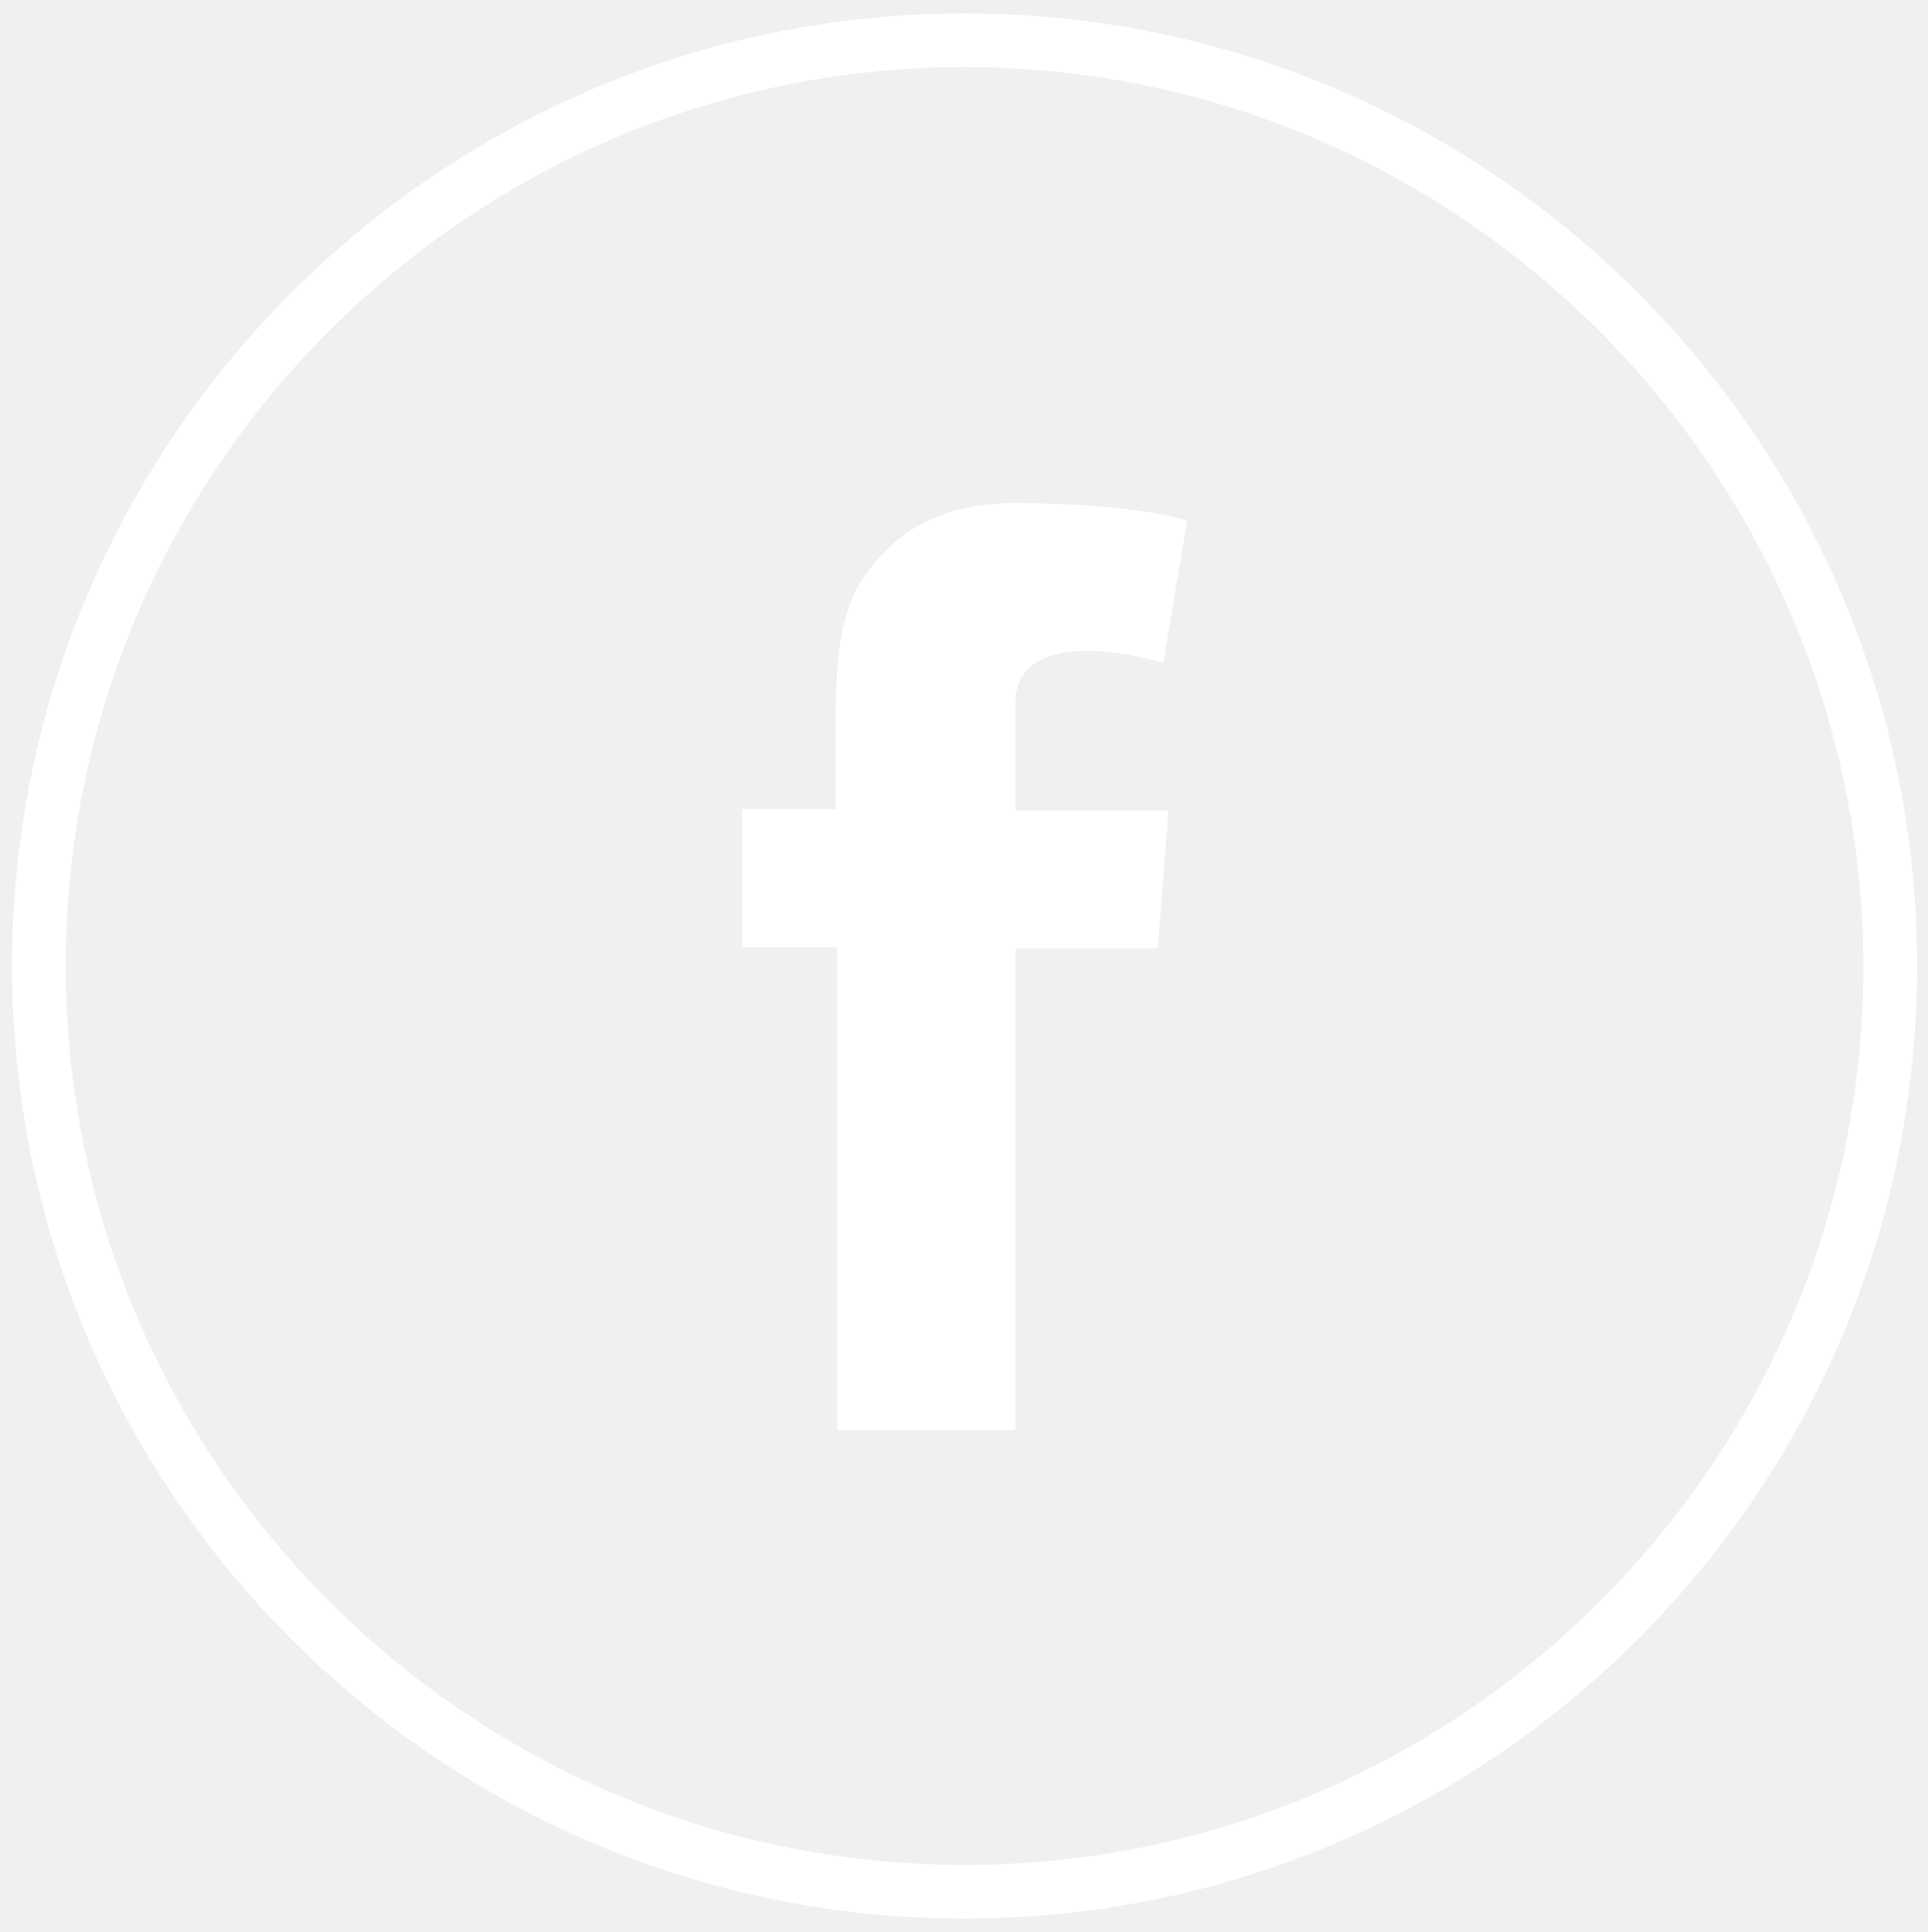
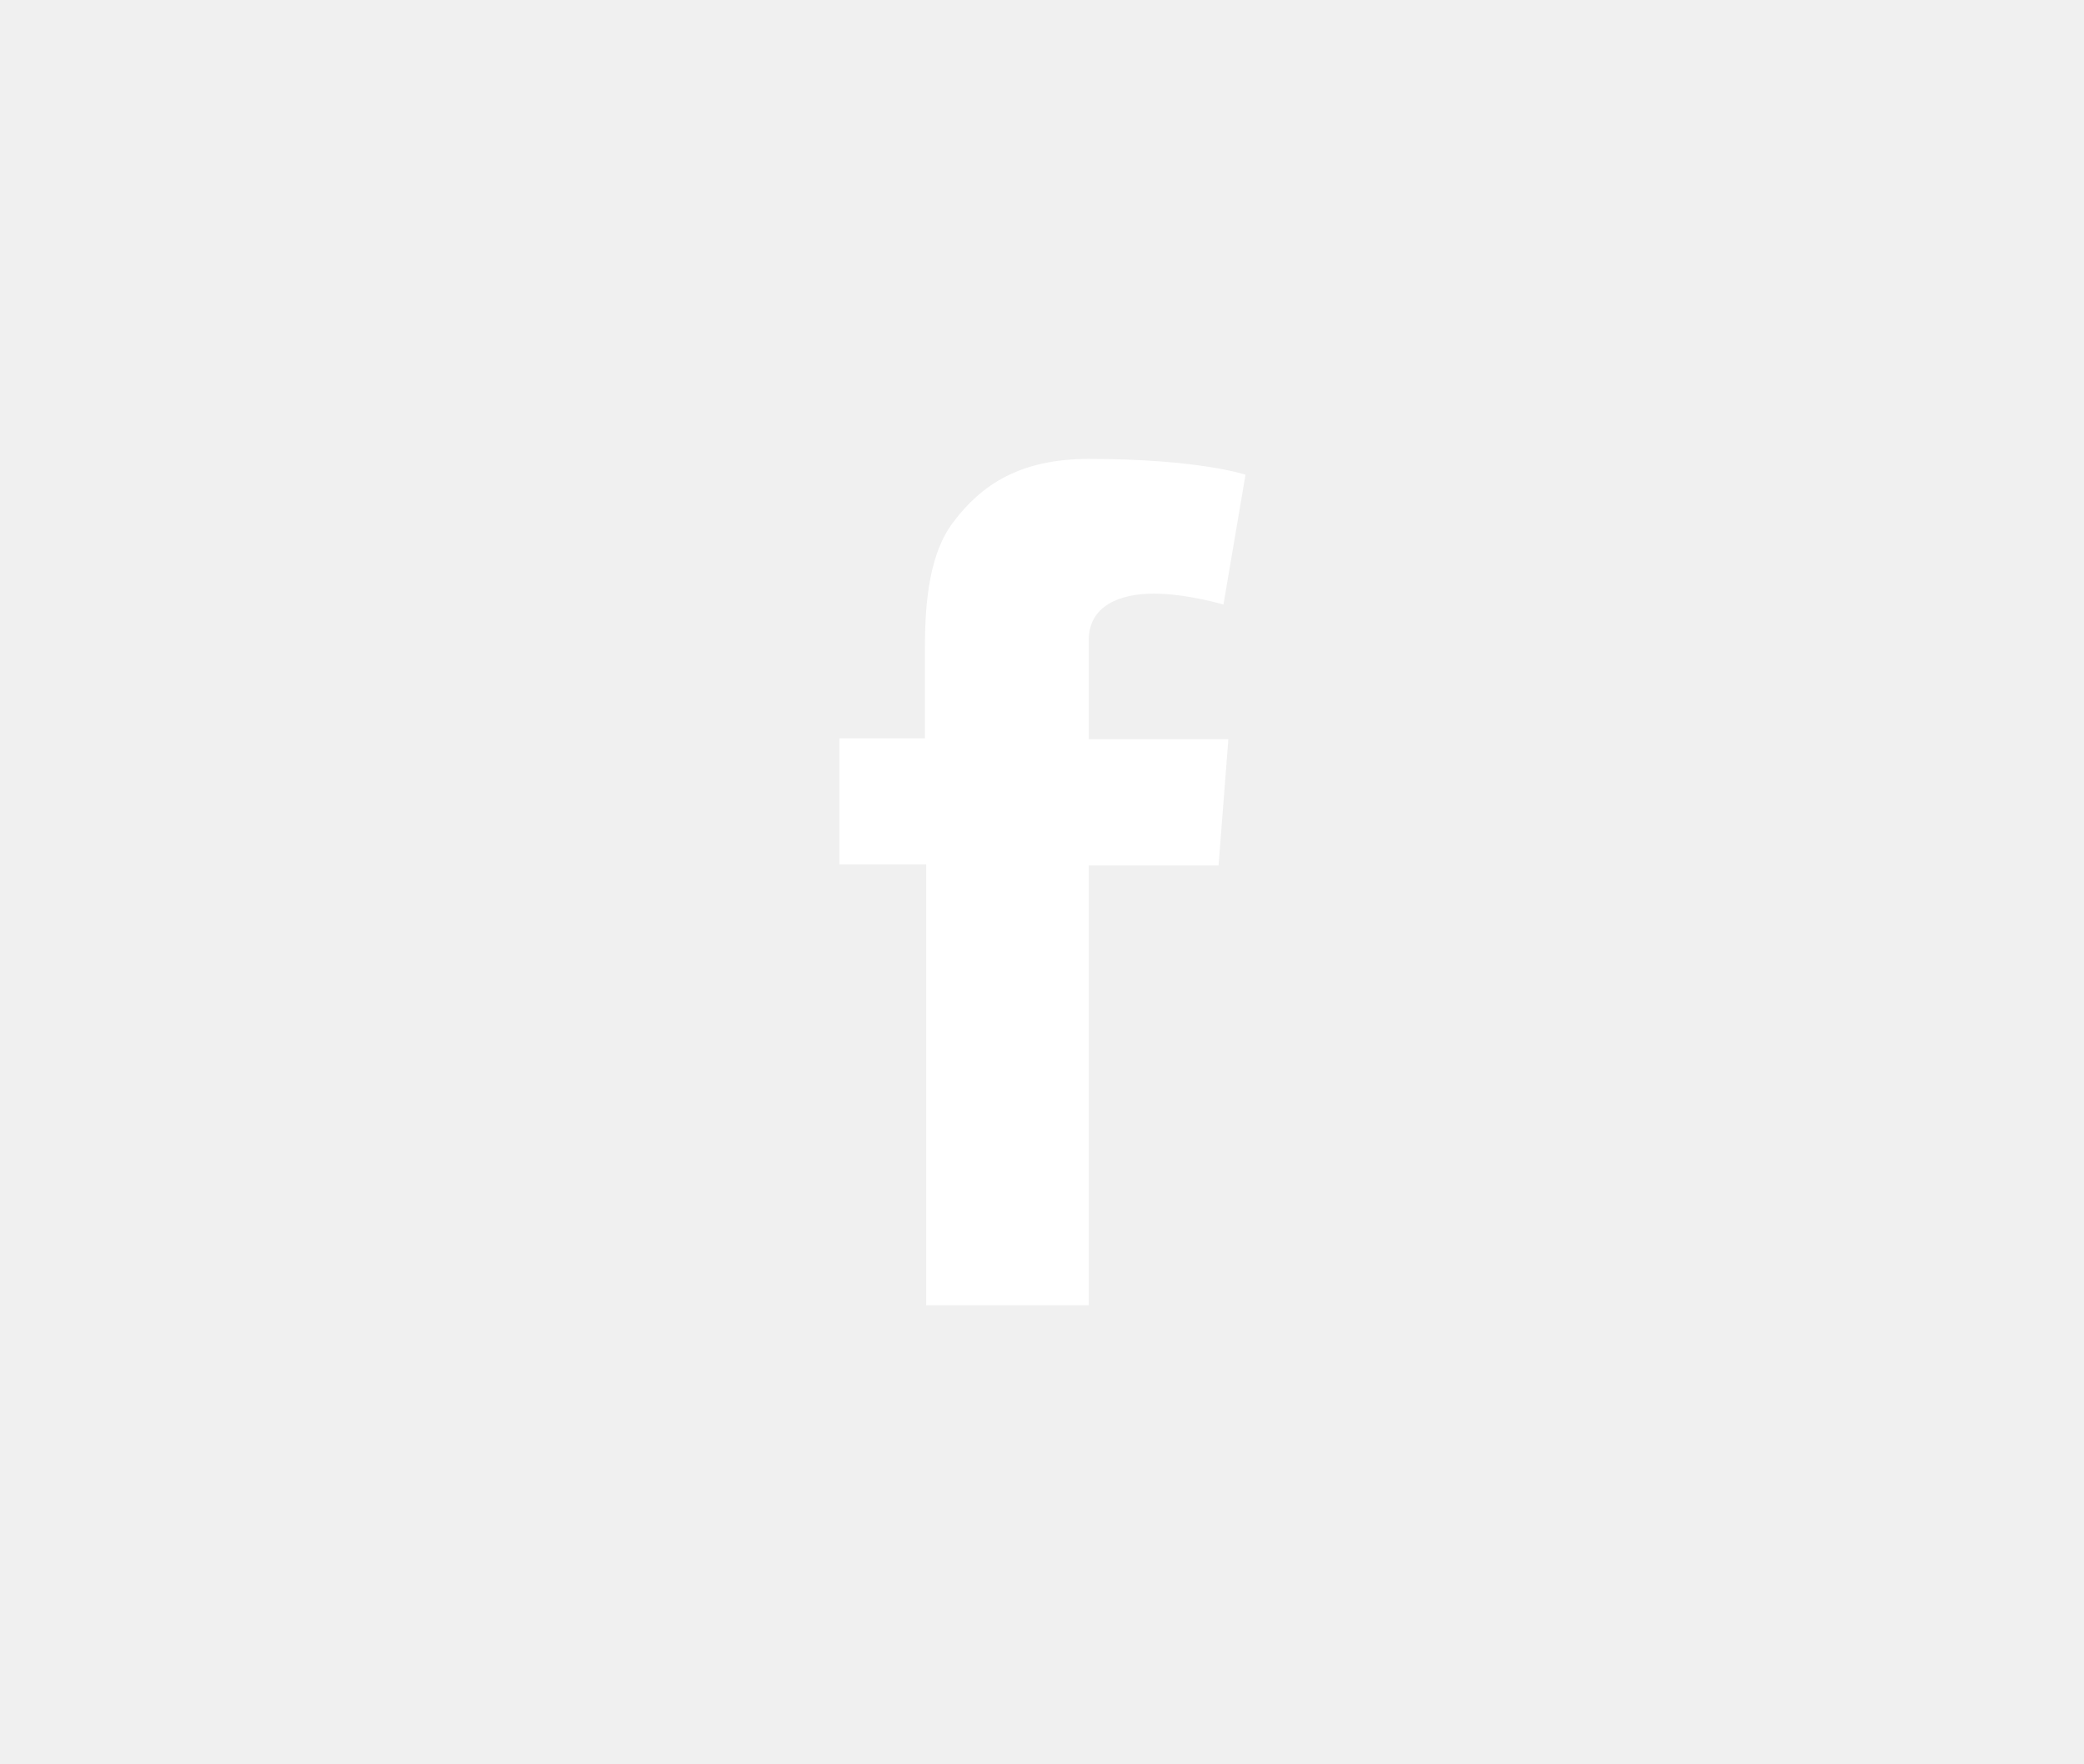
- <svg xmlns="http://www.w3.org/2000/svg" version="1.1" id="Layer_1" x="0px" y="0px" viewBox="0 0 143.7 144" enable-background="new 0 0 143.7 144" xml:space="preserve">
-   <g>
-     <path fill="#FFFFFF" d="M71.9,143c-39.2,0-71-31.9-71-71c0-39.2,31.9-71,71-71c39.2,0,71,31.9,71,71C142.9,111.2,111,143,71.9,143z    M71.9,5c-36.9,0-67,30-67,67c0,36.9,30,67,67,67c36.9,0,67-30,67-67C138.8,35.1,108.8,5,71.9,5z" />
-     <path fill="#FFFFFF" d="M55.2,60.3h7.1v-6.9c0-3.1,0.1-7.8,2.3-10.7c2.3-3.1,5.5-5.2,11.1-5.2c9,0,12.8,1.3,12.8,1.3l-1.8,10.6   c0,0-3-0.9-5.7-0.9c-2.8,0-5.3,1-5.3,3.8v8.1h11.4l-0.8,10.3H75.7v35.9H62.4V70.6h-7.1V60.3z" />
-   </g>
+ <svg xmlns="http://www.w3.org/2000/svg" version="1.1" id="Layer_1" x="0px" y="0px" viewBox="0 0 936 792" enable-background="new 0 0 936 792" xml:space="preserve">
+   <path fill="#FFFFFF" d="M376.4,331.6h39v-38c0-17,0.5-42.9,12.6-58.9c12.7-17,30.2-28.6,61-28.6c49.5,0,70.4,7.1,70.4,7.1l-9.9,58.3  c0,0-16.5-4.9-31.3-4.9c-15.4,0-29.2,5.5-29.2,20.9v44.5h62.7l-4.4,56.7h-58.3v197.5H416v-198h-39v-56.6H376.4z" />
</svg>
